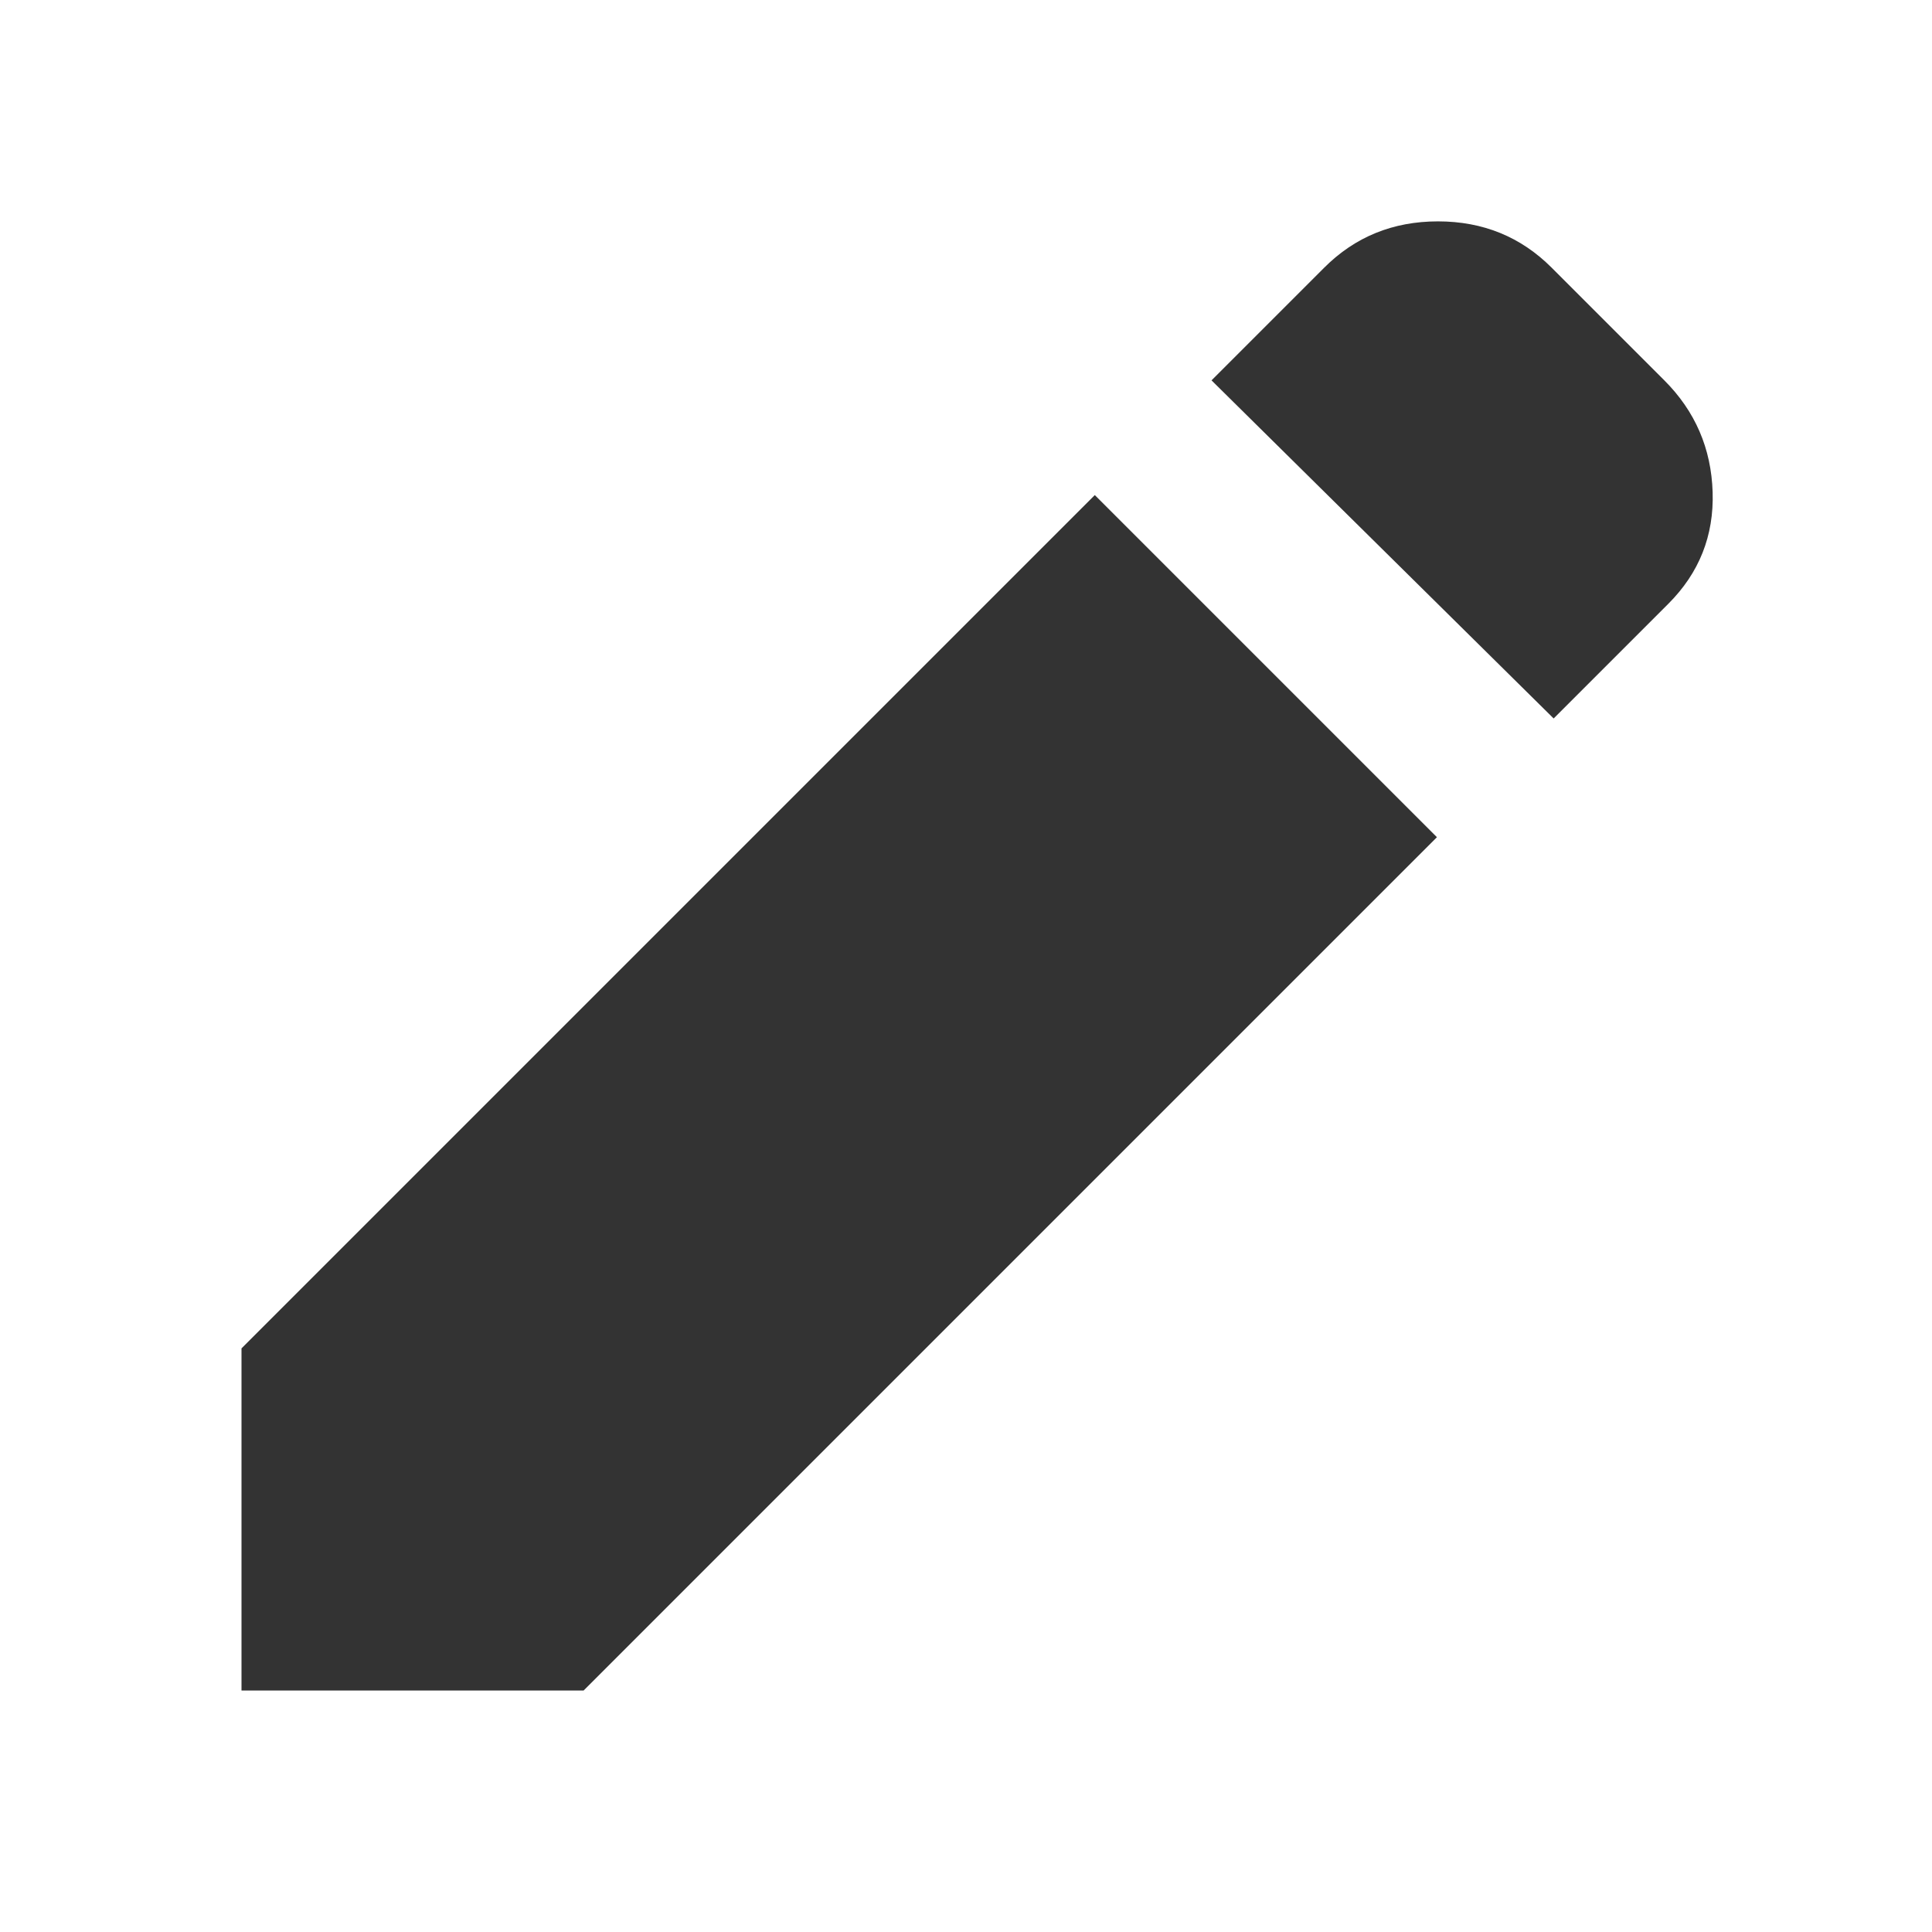
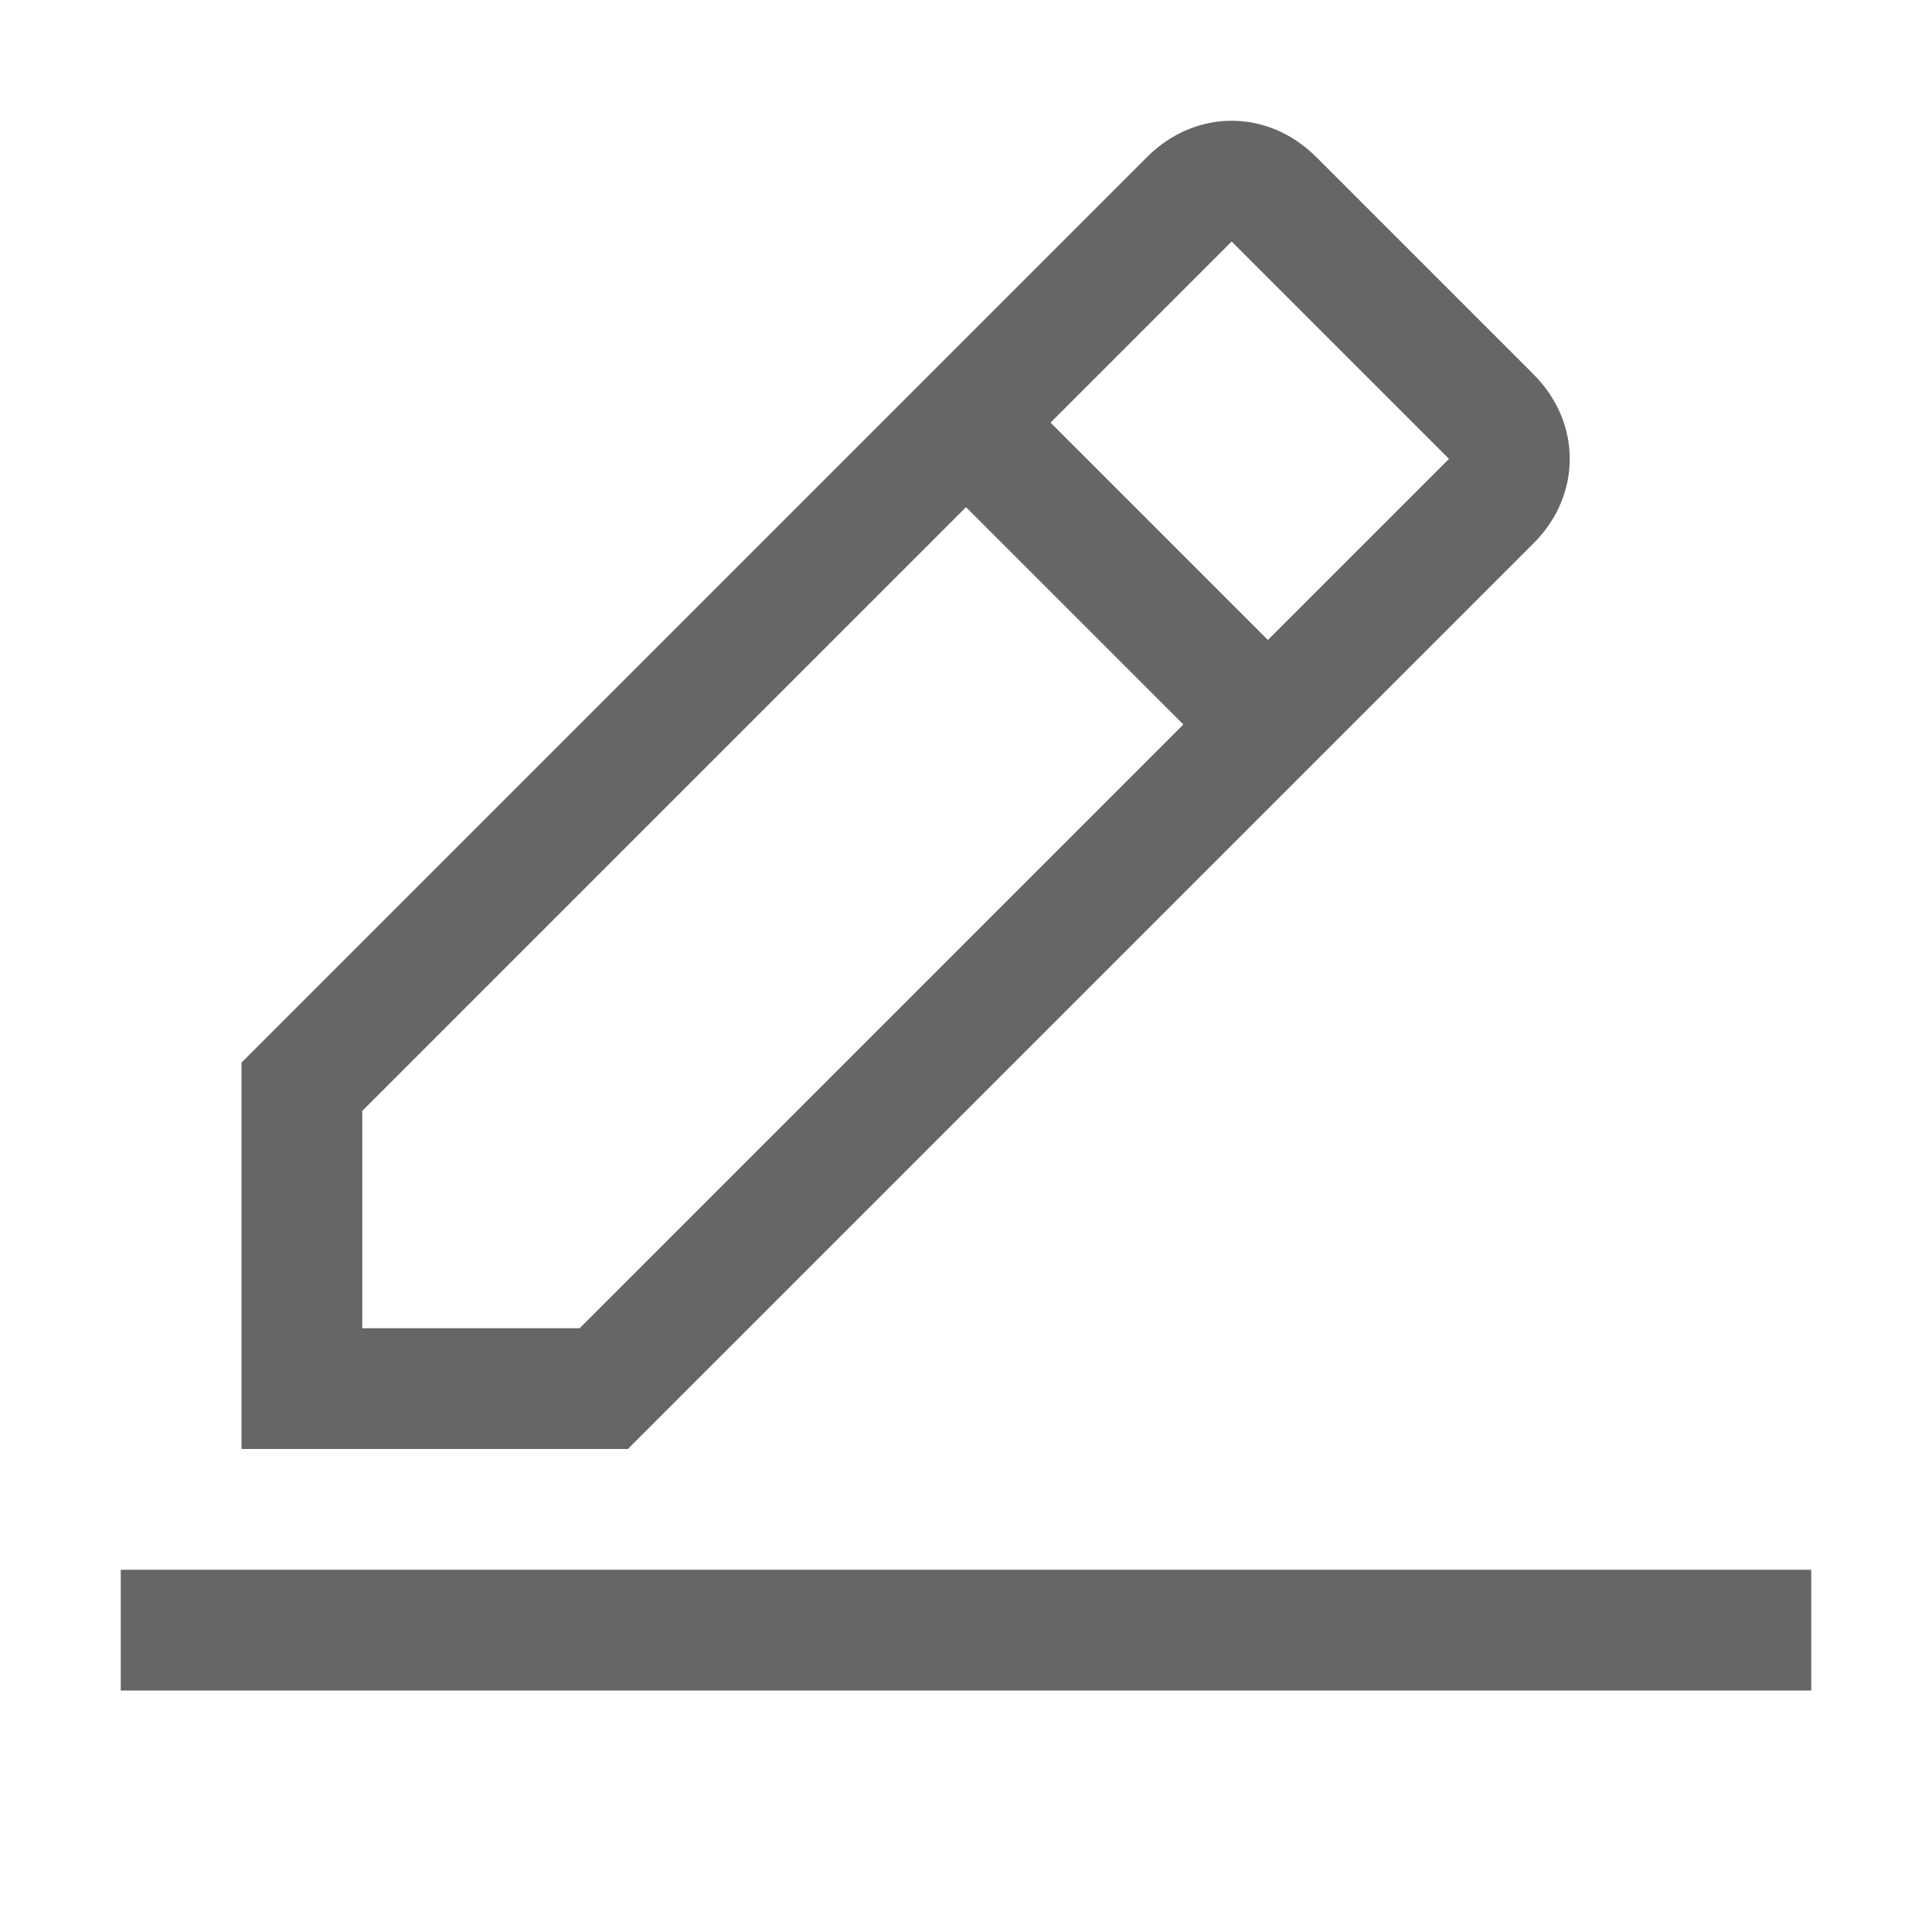
- <svg xmlns="http://www.w3.org/2000/svg" width="24" height="24" viewBox="0 0 24 24" fill="none">
-   <path d="M19.3 8.925L15.05 4.725L16.45 3.325C16.833 2.942 17.304 2.75 17.863 2.75C18.422 2.75 18.892 2.942 19.275 3.325L20.675 4.725C21.058 5.108 21.258 5.571 21.275 6.113C21.292 6.655 21.108 7.117 20.725 7.5L19.3 8.925ZM17.85 10.4L7.25 21H3V16.75L13.6 6.15L17.85 10.4Z" fill="#333" />
+ <svg xmlns="http://www.w3.org/2000/svg" width="128" height="128" viewBox="0 0 32 32">
+   <path fill="#666666" d="M2 26h28v2H2zM25.4 9c.8-.8.8-2 0-2.8l-3.6-3.6c-.8-.8-2-.8-2.8 0l-15 15V24h6.4zm-5-5L24 7.6l-3 3L17.4 7zM6 22v-3.6l10-10l3.6 3.6l-10 10z" />
</svg>
